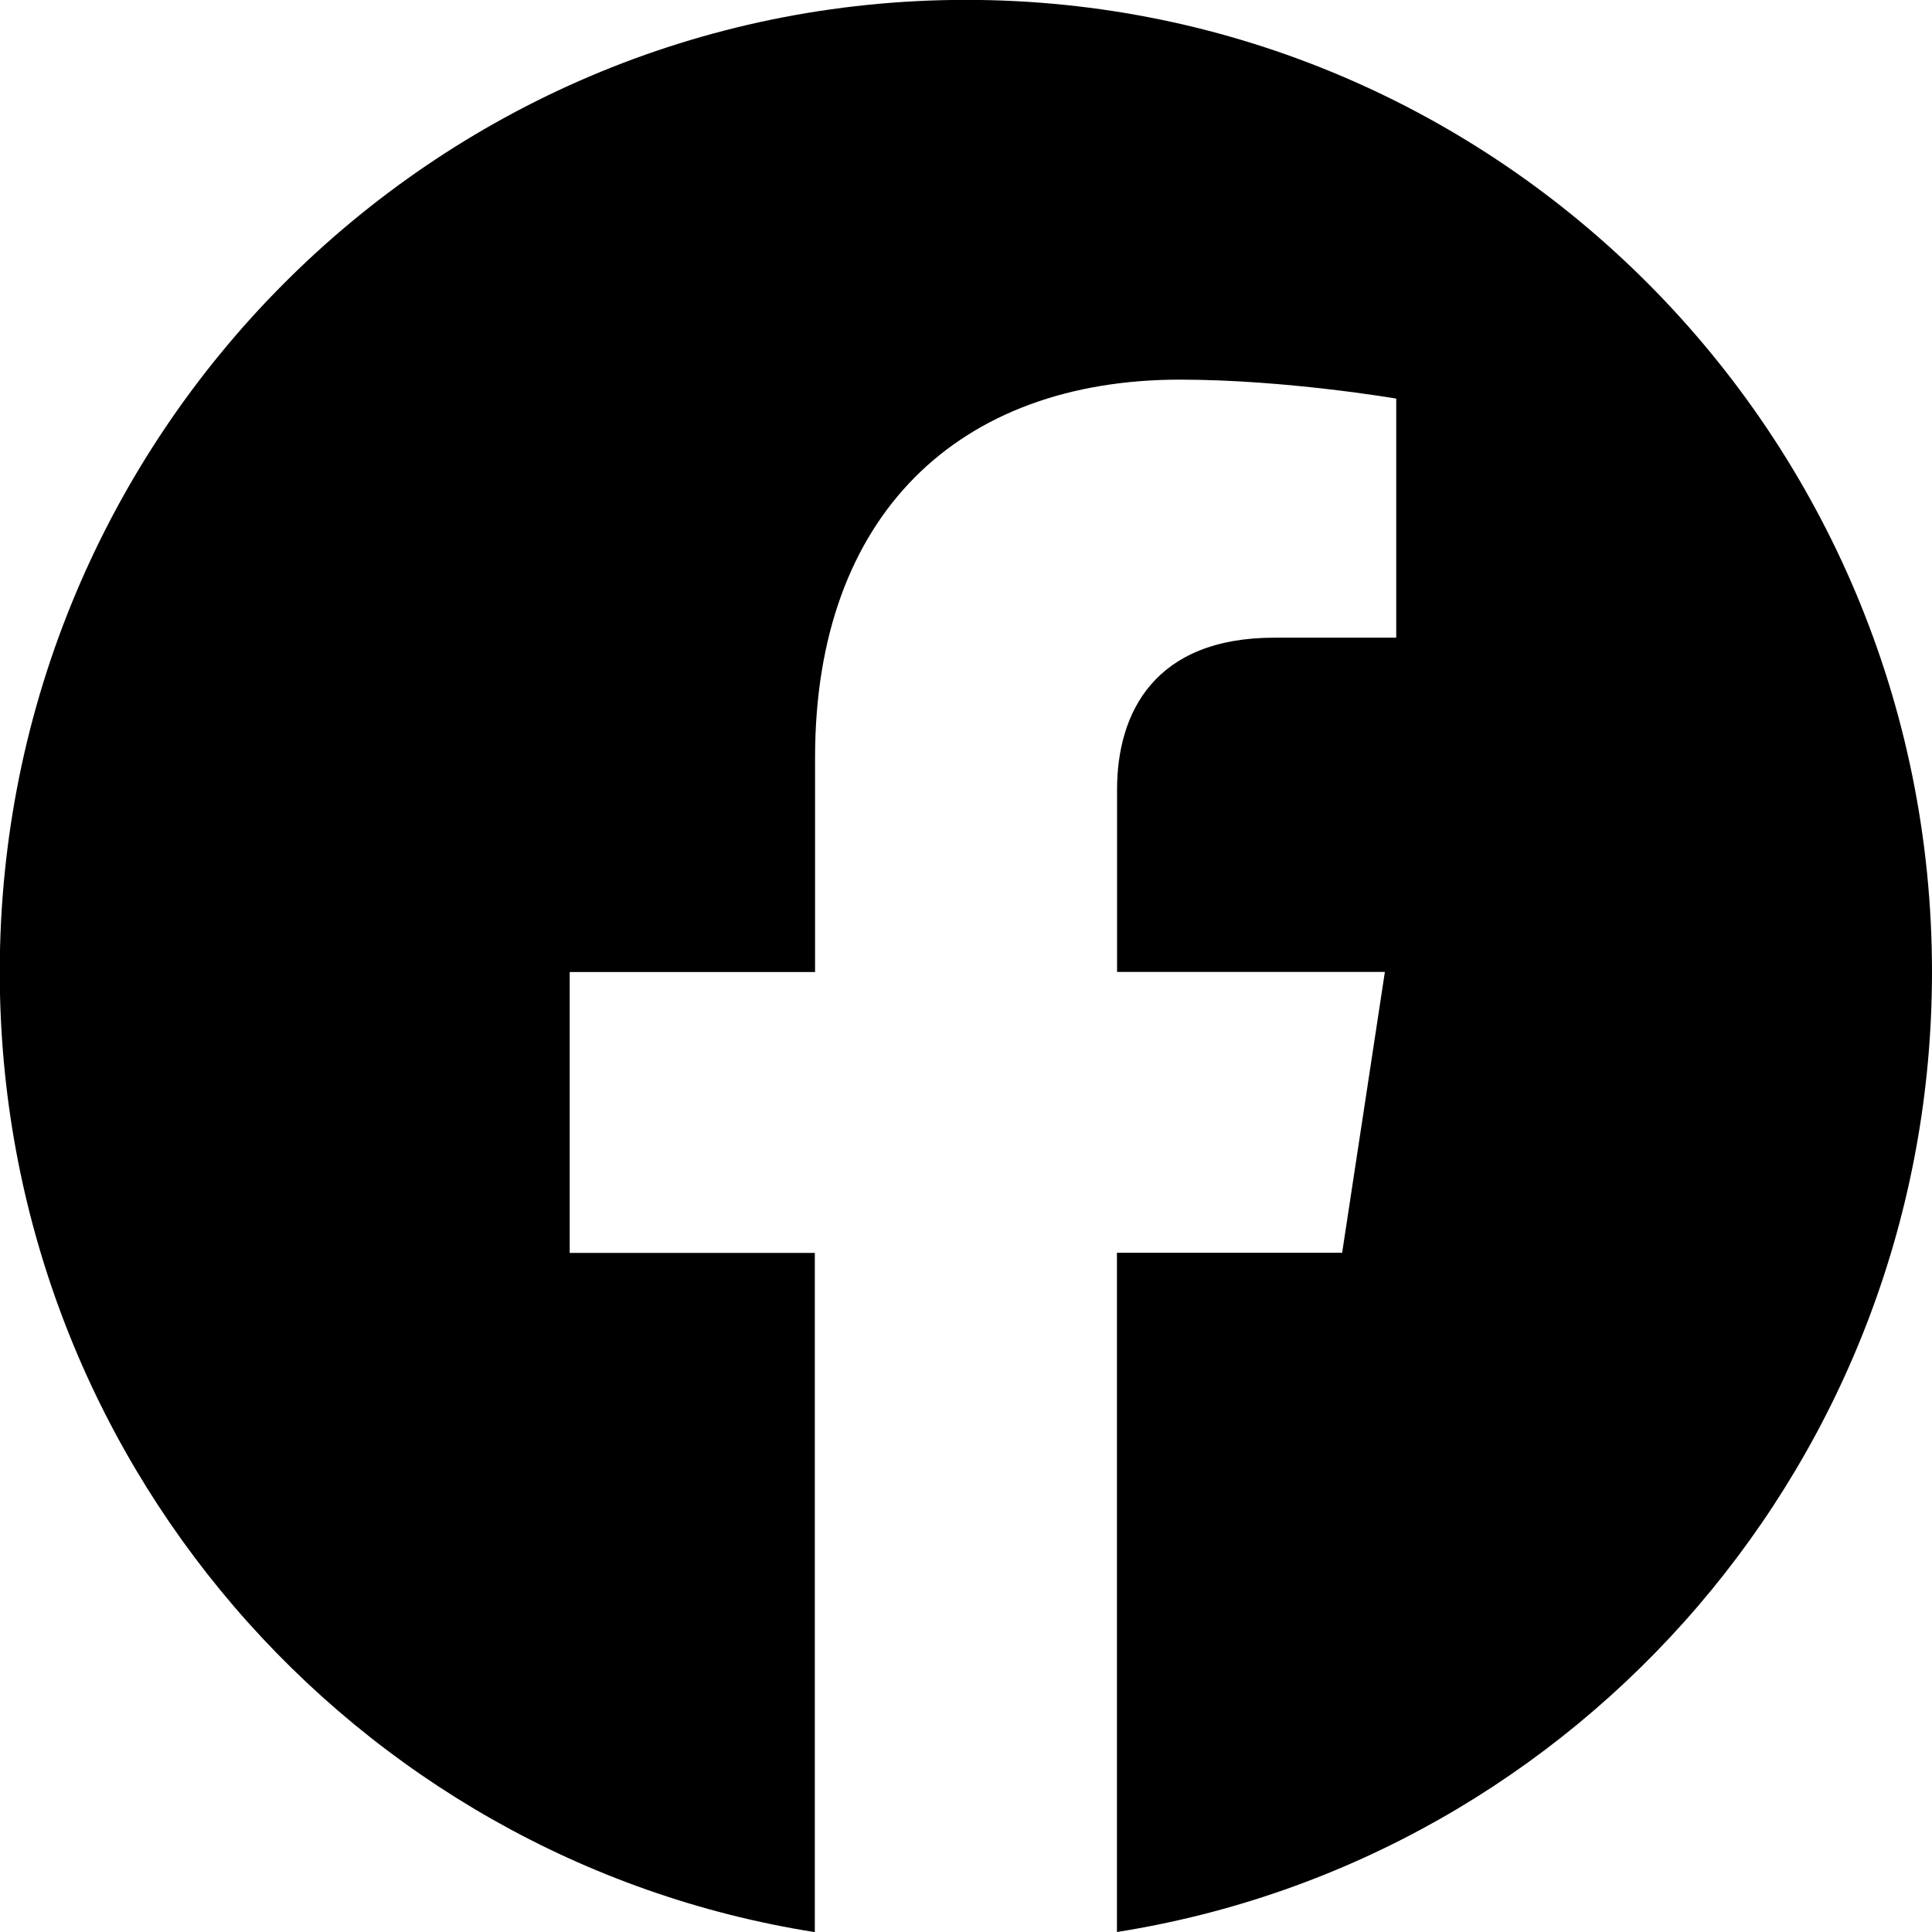
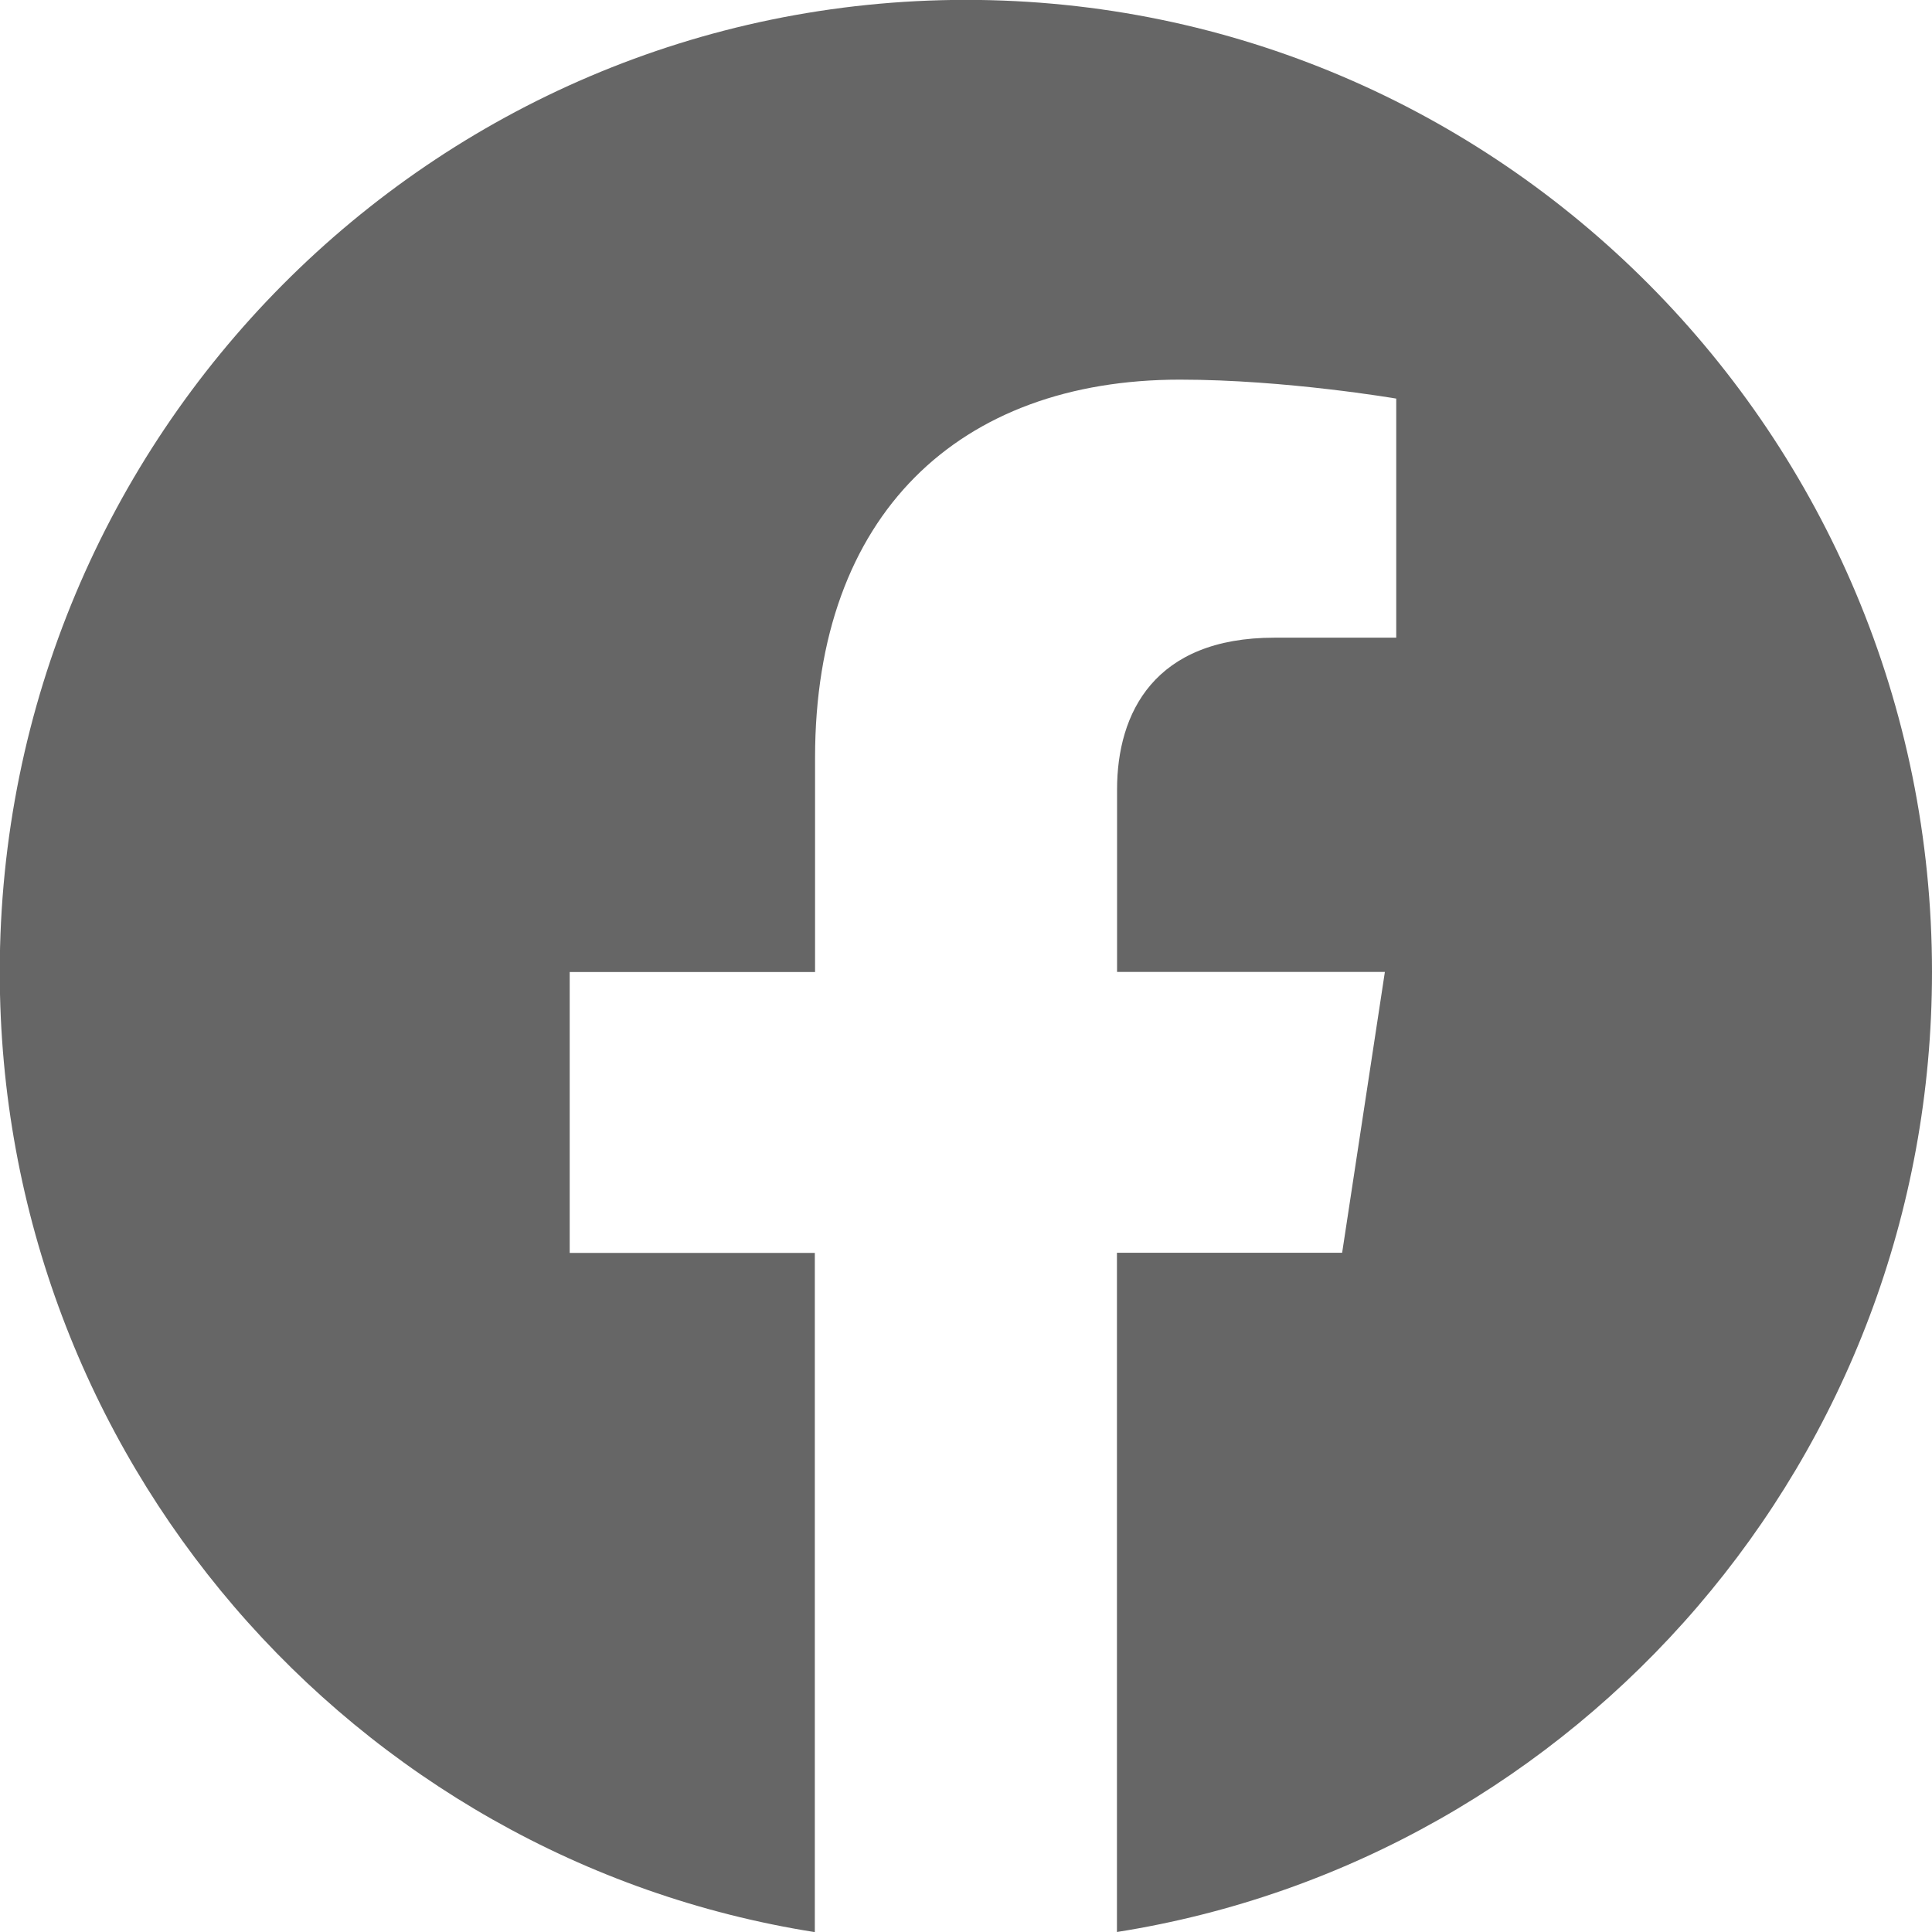
- <svg xmlns="http://www.w3.org/2000/svg" width="16" height="16" fill="currentColor" class="bi bi-facebook" viewBox="0 0 16 16">
-   <path d="M16 8.049c0-4.446-3.582-8.05-8-8.05C3.58 0-.002 3.603-.002 8.05c0 4.017 2.926 7.347 6.75 7.951v-5.625h-2.03V8.05H6.75V6.275c0-2.017 1.195-3.131 3.022-3.131.876 0 1.791.157 1.791.157v1.98h-1.009c-.993 0-1.303.621-1.303 1.258v1.51h2.218l-.354 2.326H9.25V16c3.824-.604 6.75-3.934 6.75-7.951" />
+ <svg xmlns="http://www.w3.org/2000/svg" width="32" height="32" viewBox="0 0 32 32" fill="none">
+   <path d="M32 16.098C32 7.206 24.836 -0.002 16 -0.002C7.16 4.68753e-05 -0.004 7.206 -0.004 16.1C-0.004 24.134 5.848 30.794 13.496 32.002V20.752H9.436V16.1H13.5V12.55C13.5 8.516 15.89 6.288 19.544 6.288C21.296 6.288 23.126 6.602 23.126 6.602V10.562H21.108C19.122 10.562 18.502 11.804 18.502 13.078V16.098H22.938L22.23 20.75H18.5V32C26.148 30.792 32 24.132 32 16.098Z" fill="#666666" />
</svg>
